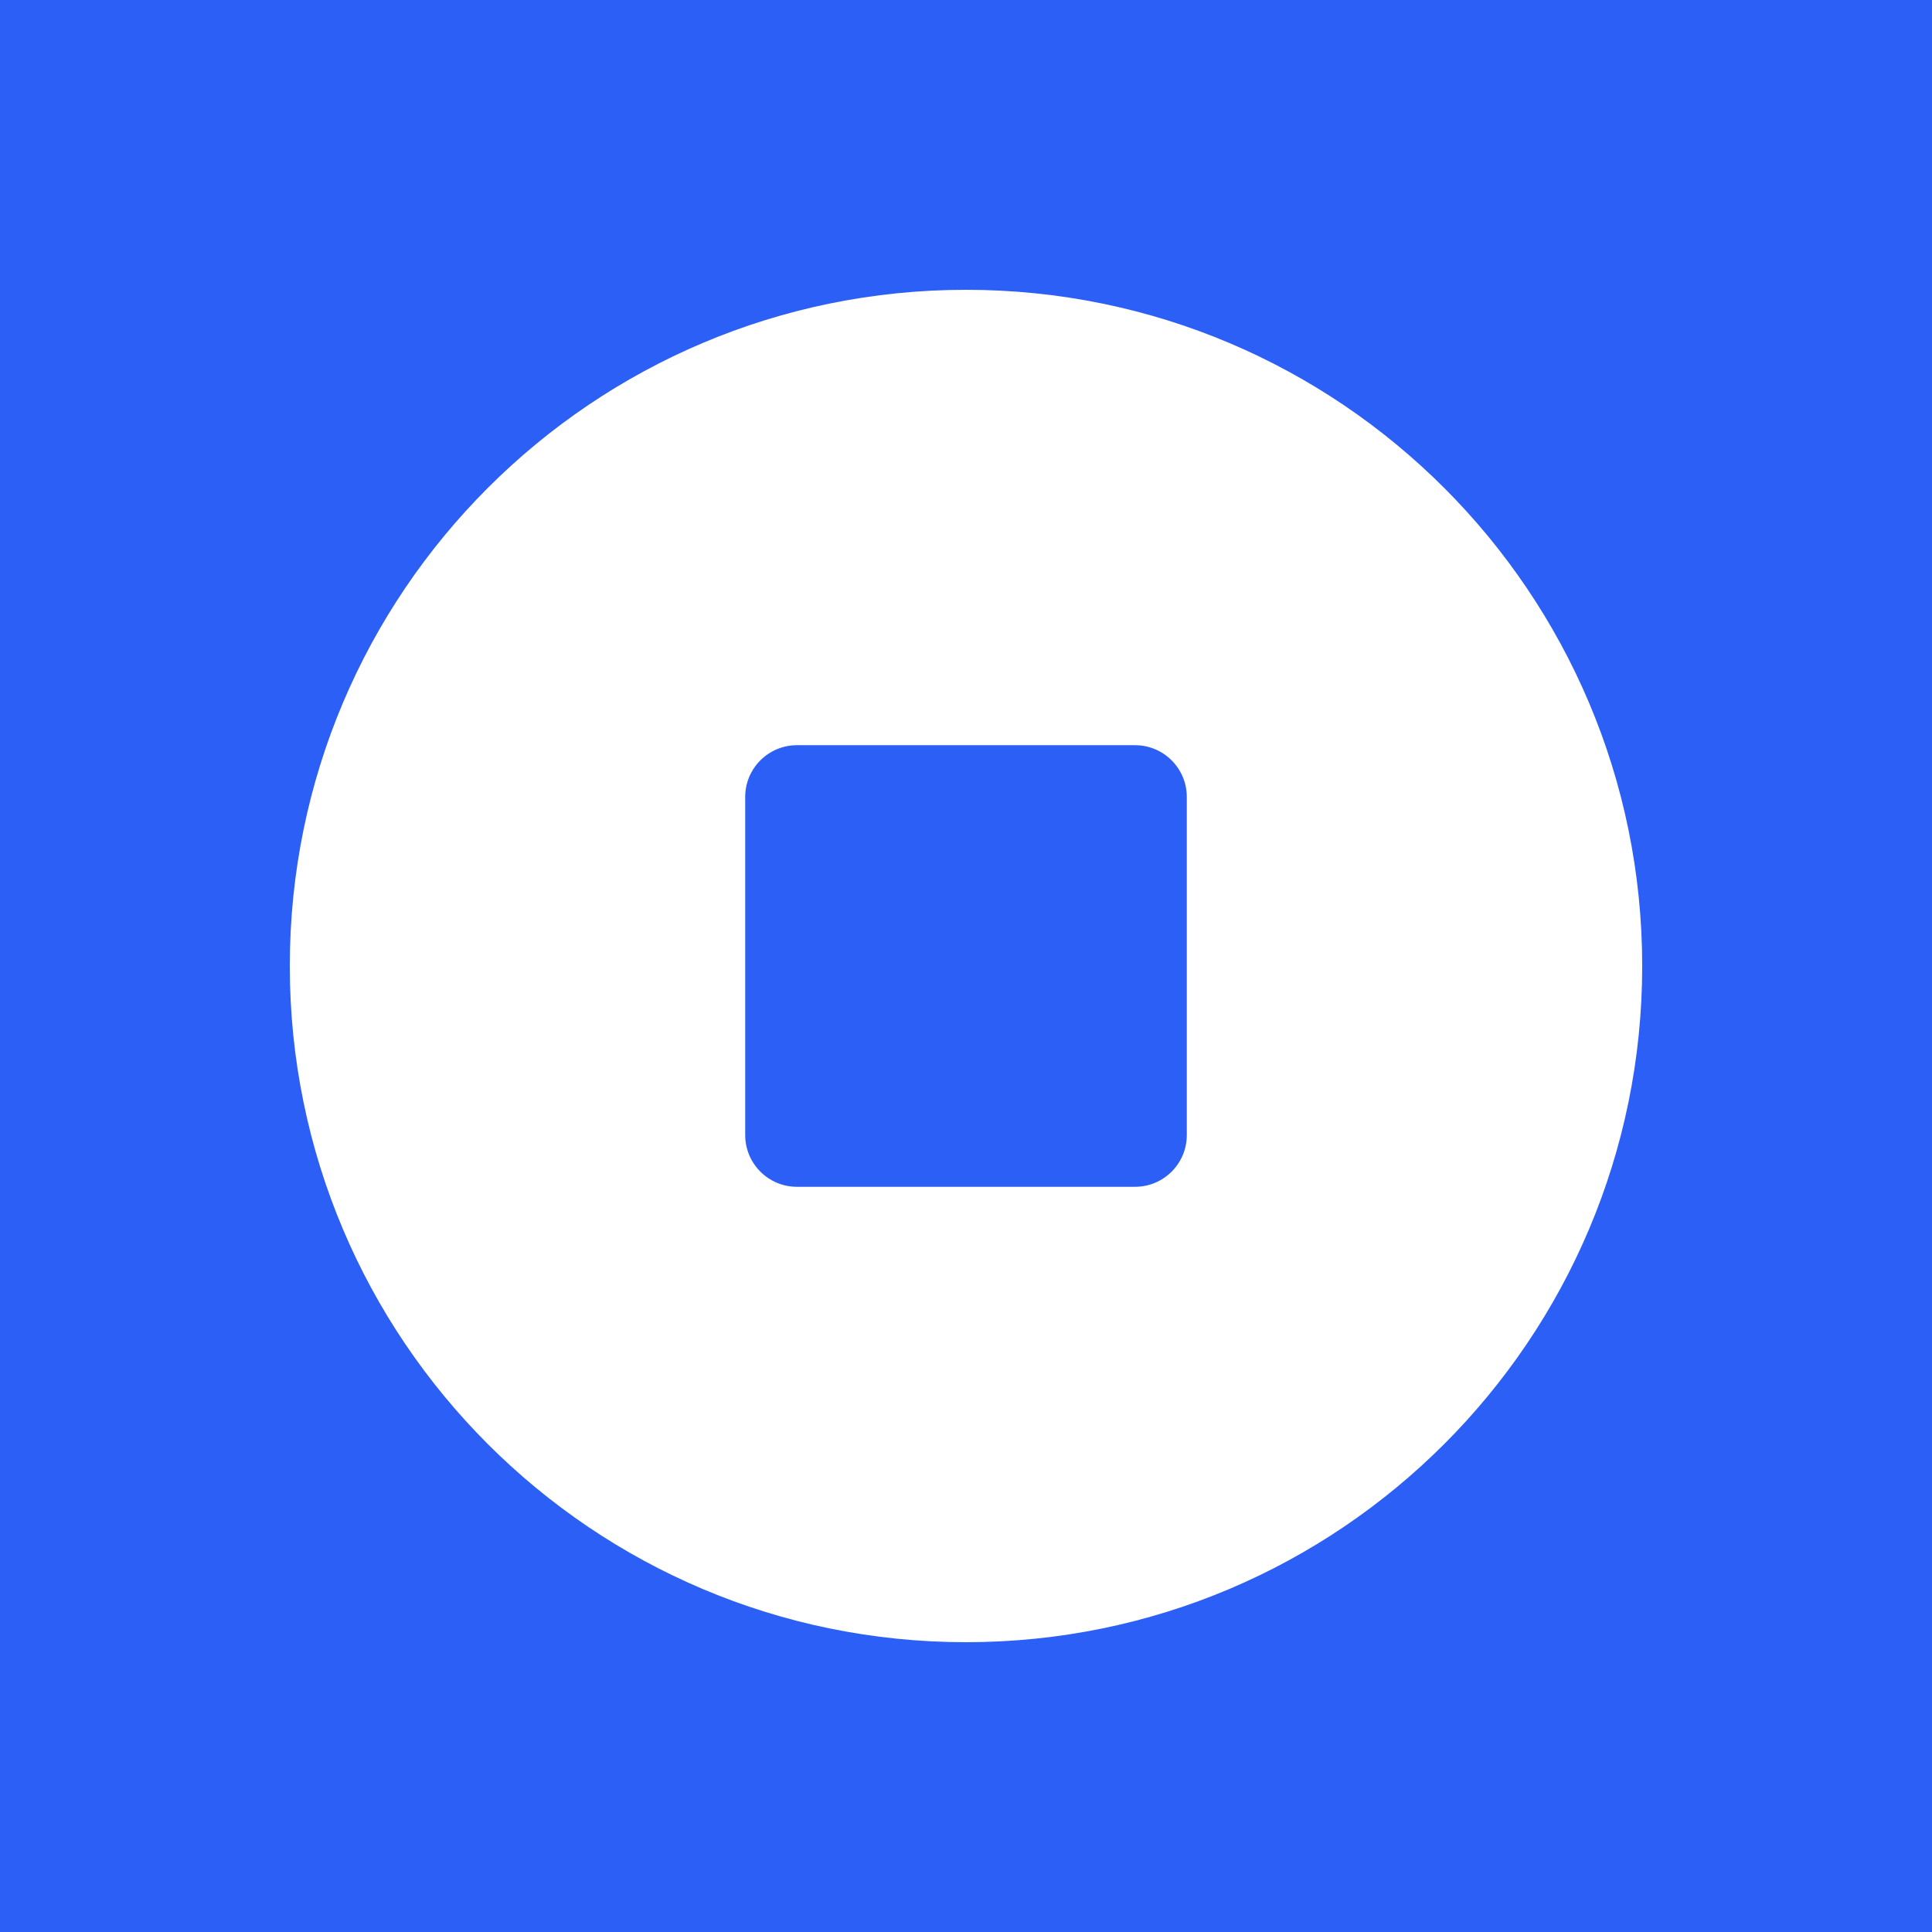
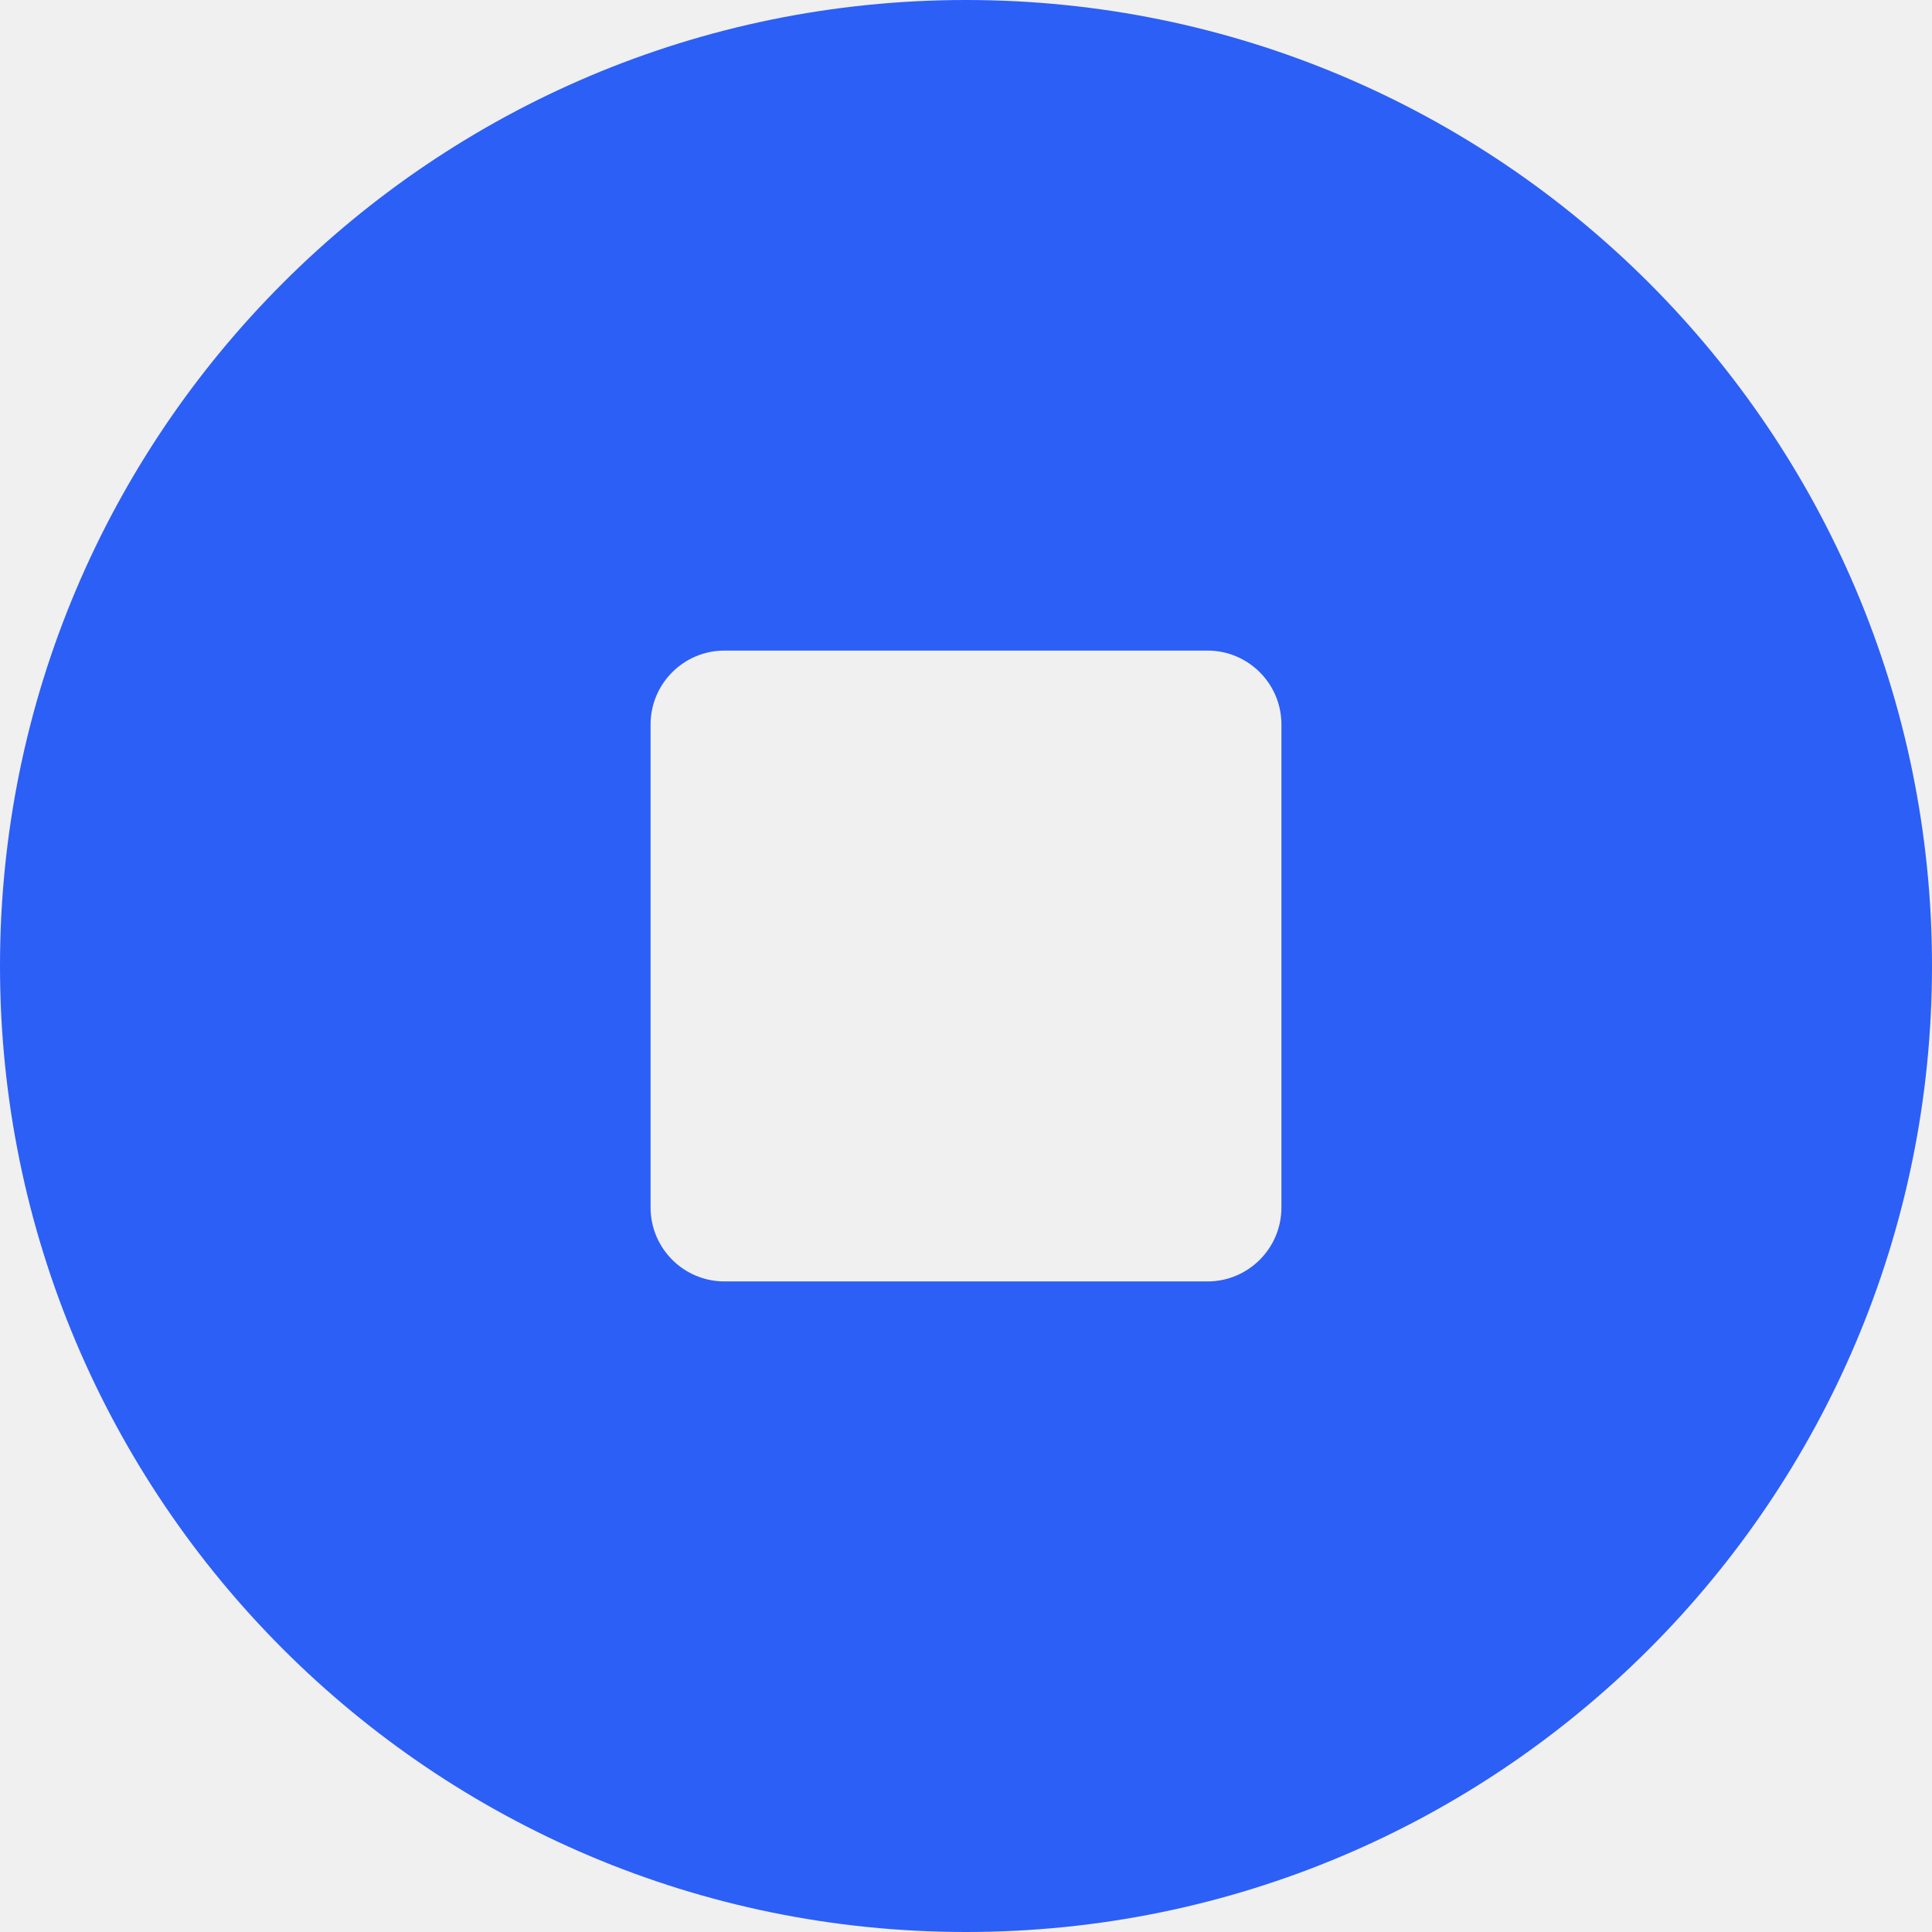
- <svg xmlns="http://www.w3.org/2000/svg" width="28" height="28" viewBox="0 0 28 28" fill="none">
-   <rect width="28" height="28" fill="#2C5FF6" />
-   <path fill-rule="evenodd" clip-rule="evenodd" d="M14 23.8C19.412 23.8 23.8 19.412 23.8 14C23.8 8.588 19.412 4.2 14 4.2C8.588 4.2 4.2 8.588 4.2 14C4.2 19.412 8.588 23.8 14 23.8ZM11.55 10.8C11.136 10.8 10.8 11.136 10.8 11.55V16.45C10.8 16.864 11.136 17.2 11.55 17.2H16.45C16.864 17.2 17.2 16.864 17.2 16.45V11.55C17.2 11.136 16.864 10.8 16.45 10.8H11.55Z" fill="white" />
+ <svg xmlns="http://www.w3.org/2000/svg" viewBox="4.2 4.2 19.6 19.6">
+   <path fill-rule="evenodd" d="M14 23.8C19.412 23.8 23.8 19.412 23.8 14C23.8 8.588 19.412 4.2 14 4.2C8.588 4.2 4.2 8.588 4.2 14C4.2 19.412 8.588 23.8 14 23.8ZM11.55 10.8C11.136 10.8 10.8 11.136 10.8 11.55V16.45C10.8 16.864 11.136 17.2 11.55 17.2H16.45C16.864 17.2 17.2 16.864 17.2 16.45V11.55C17.2 11.136 16.864 10.8 16.45 10.8H11.55Z" fill="#2C5FF6" />
</svg>
